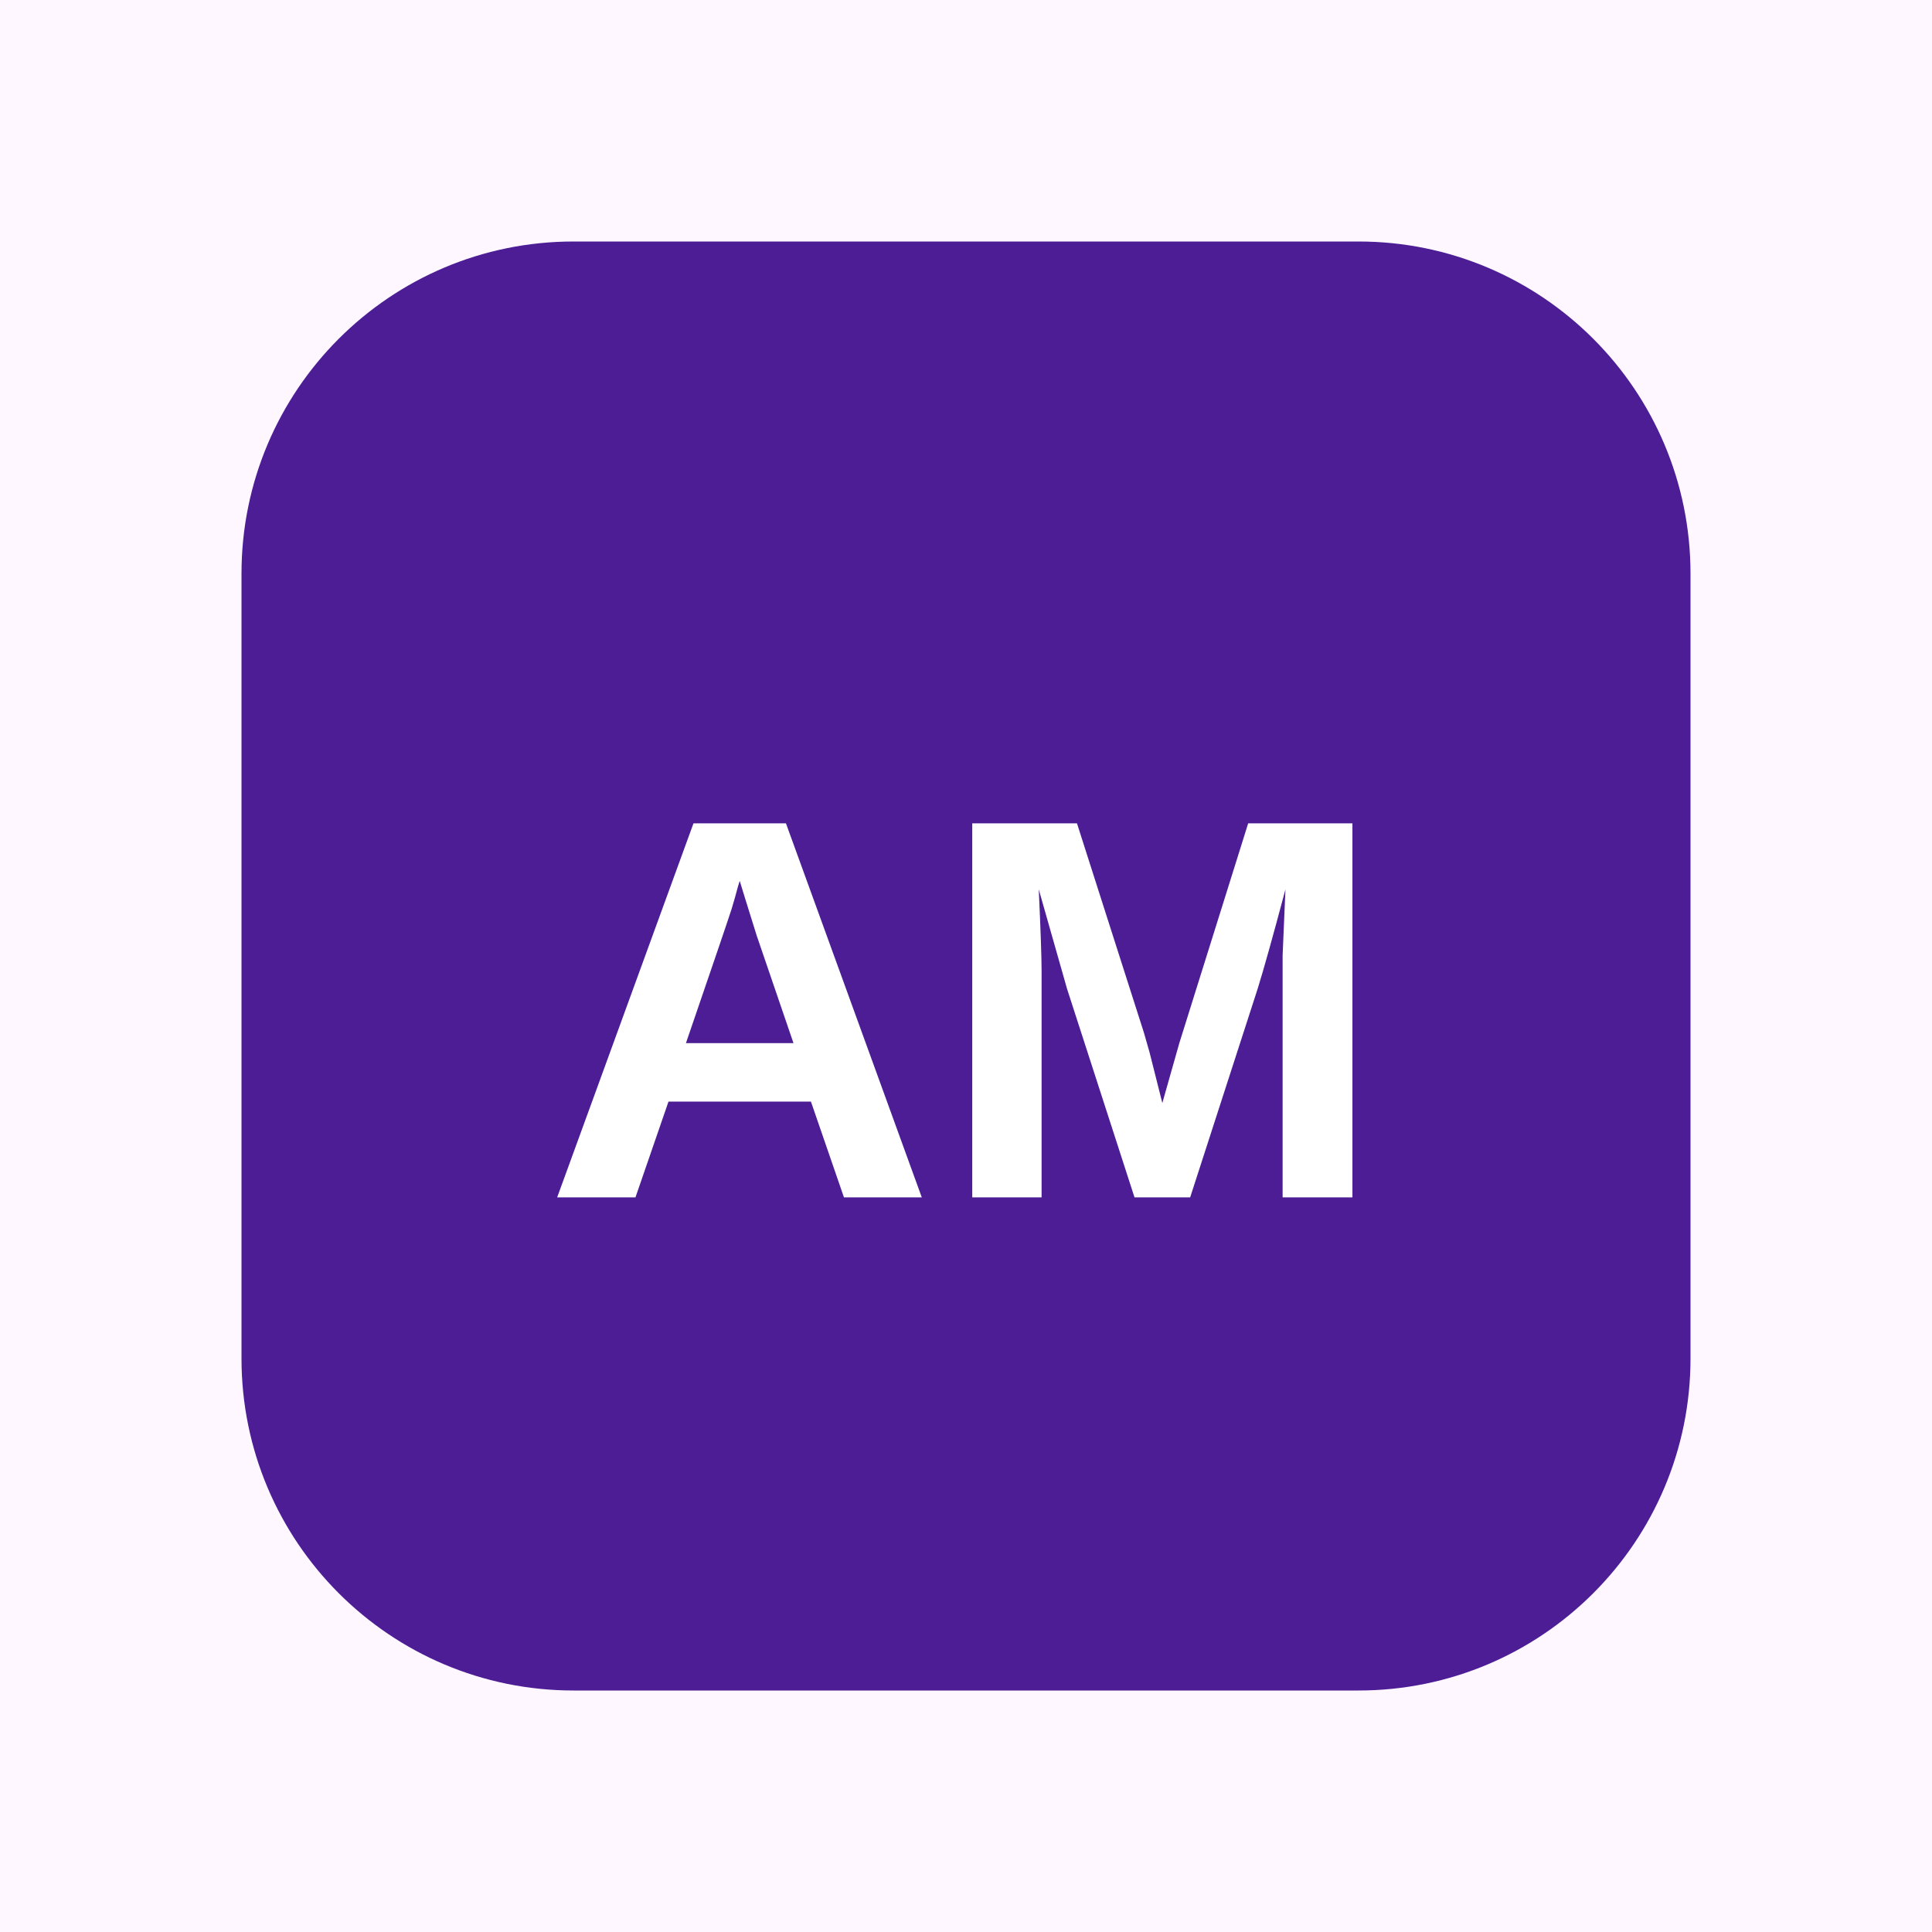
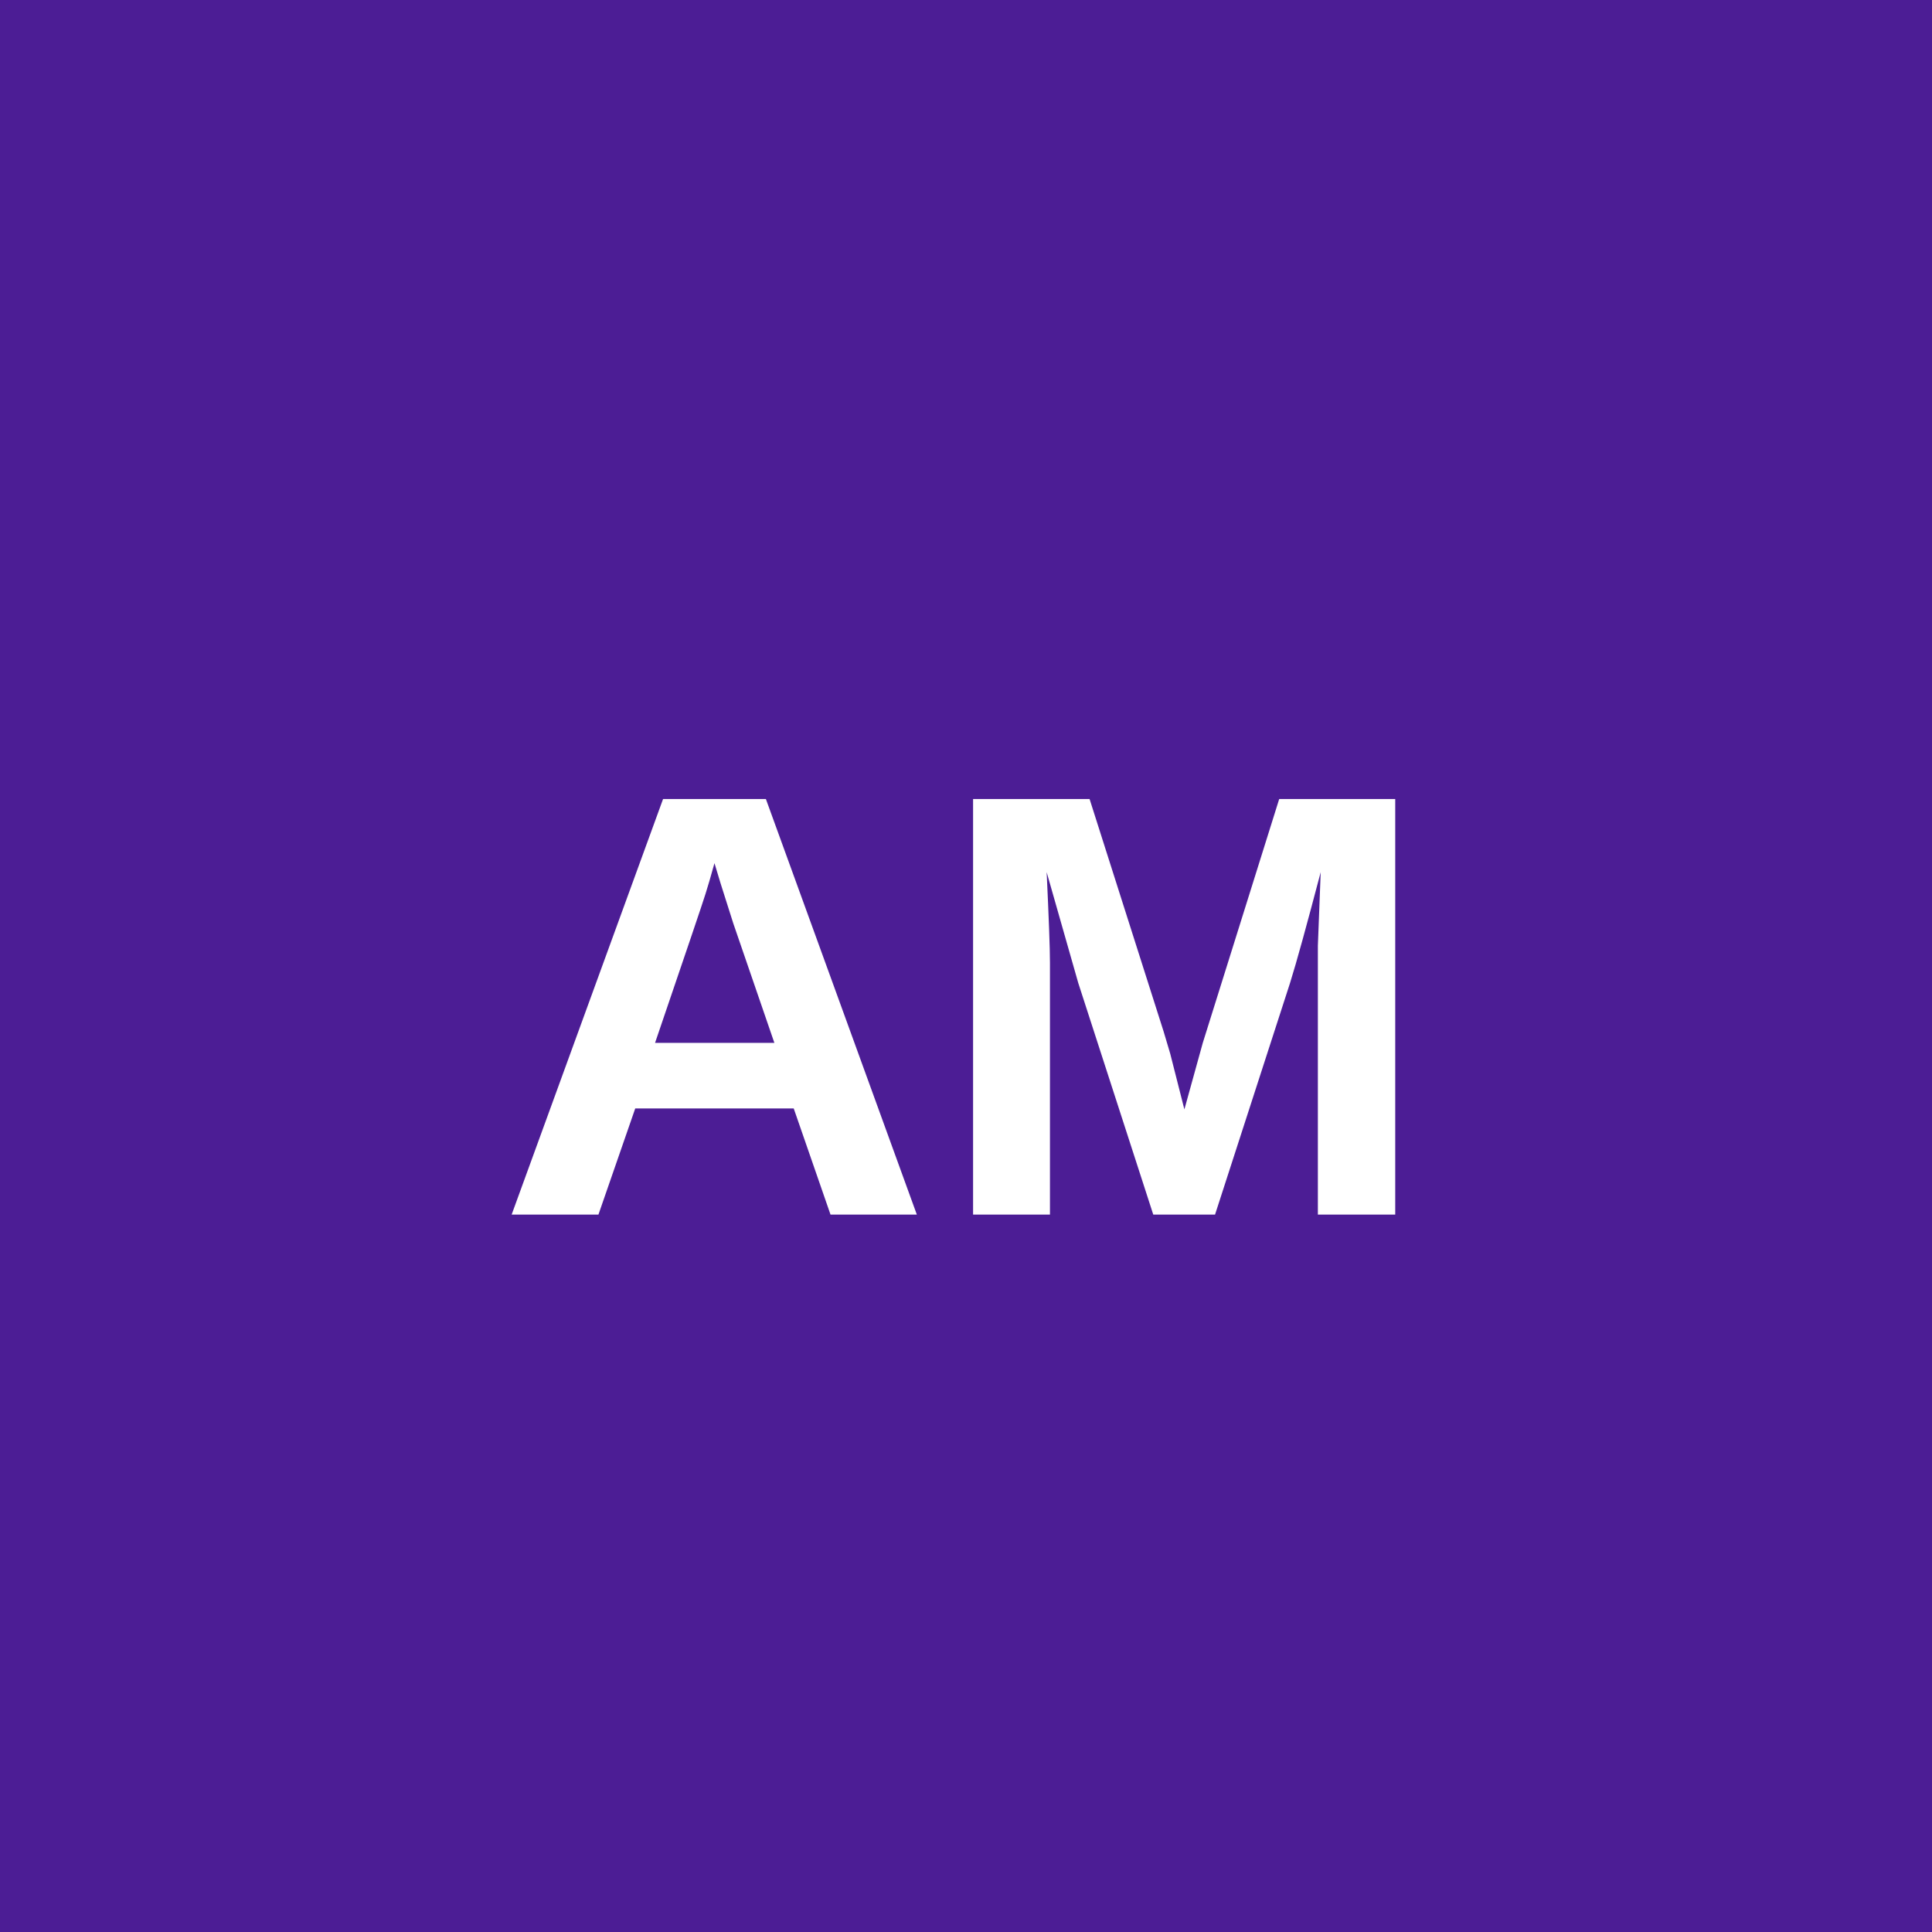
<svg xmlns="http://www.w3.org/2000/svg" width="64" height="64" viewBox="0 0 64 64">
-   <rect width="64" height="64" fill="#fef7ff" />
-   <rect x="8" y="8" width="48" height="48" rx="11" fill="#4c1d95" />
-   <text x="50%" y="54%" dominant-baseline="middle" text-anchor="middle" fill="#ffffff" font-family="Arial, sans-serif" font-size="18" font-weight="700">AM</text>
+   <rect width="64" height="64" fill="#4c1d95" />
+   <text x="50%" y="54%" dominant-baseline="middle" text-anchor="middle" fill="#ffffff" font-family="Arial, sans-serif" font-size="20" font-weight="700">AM</text>
</svg>
